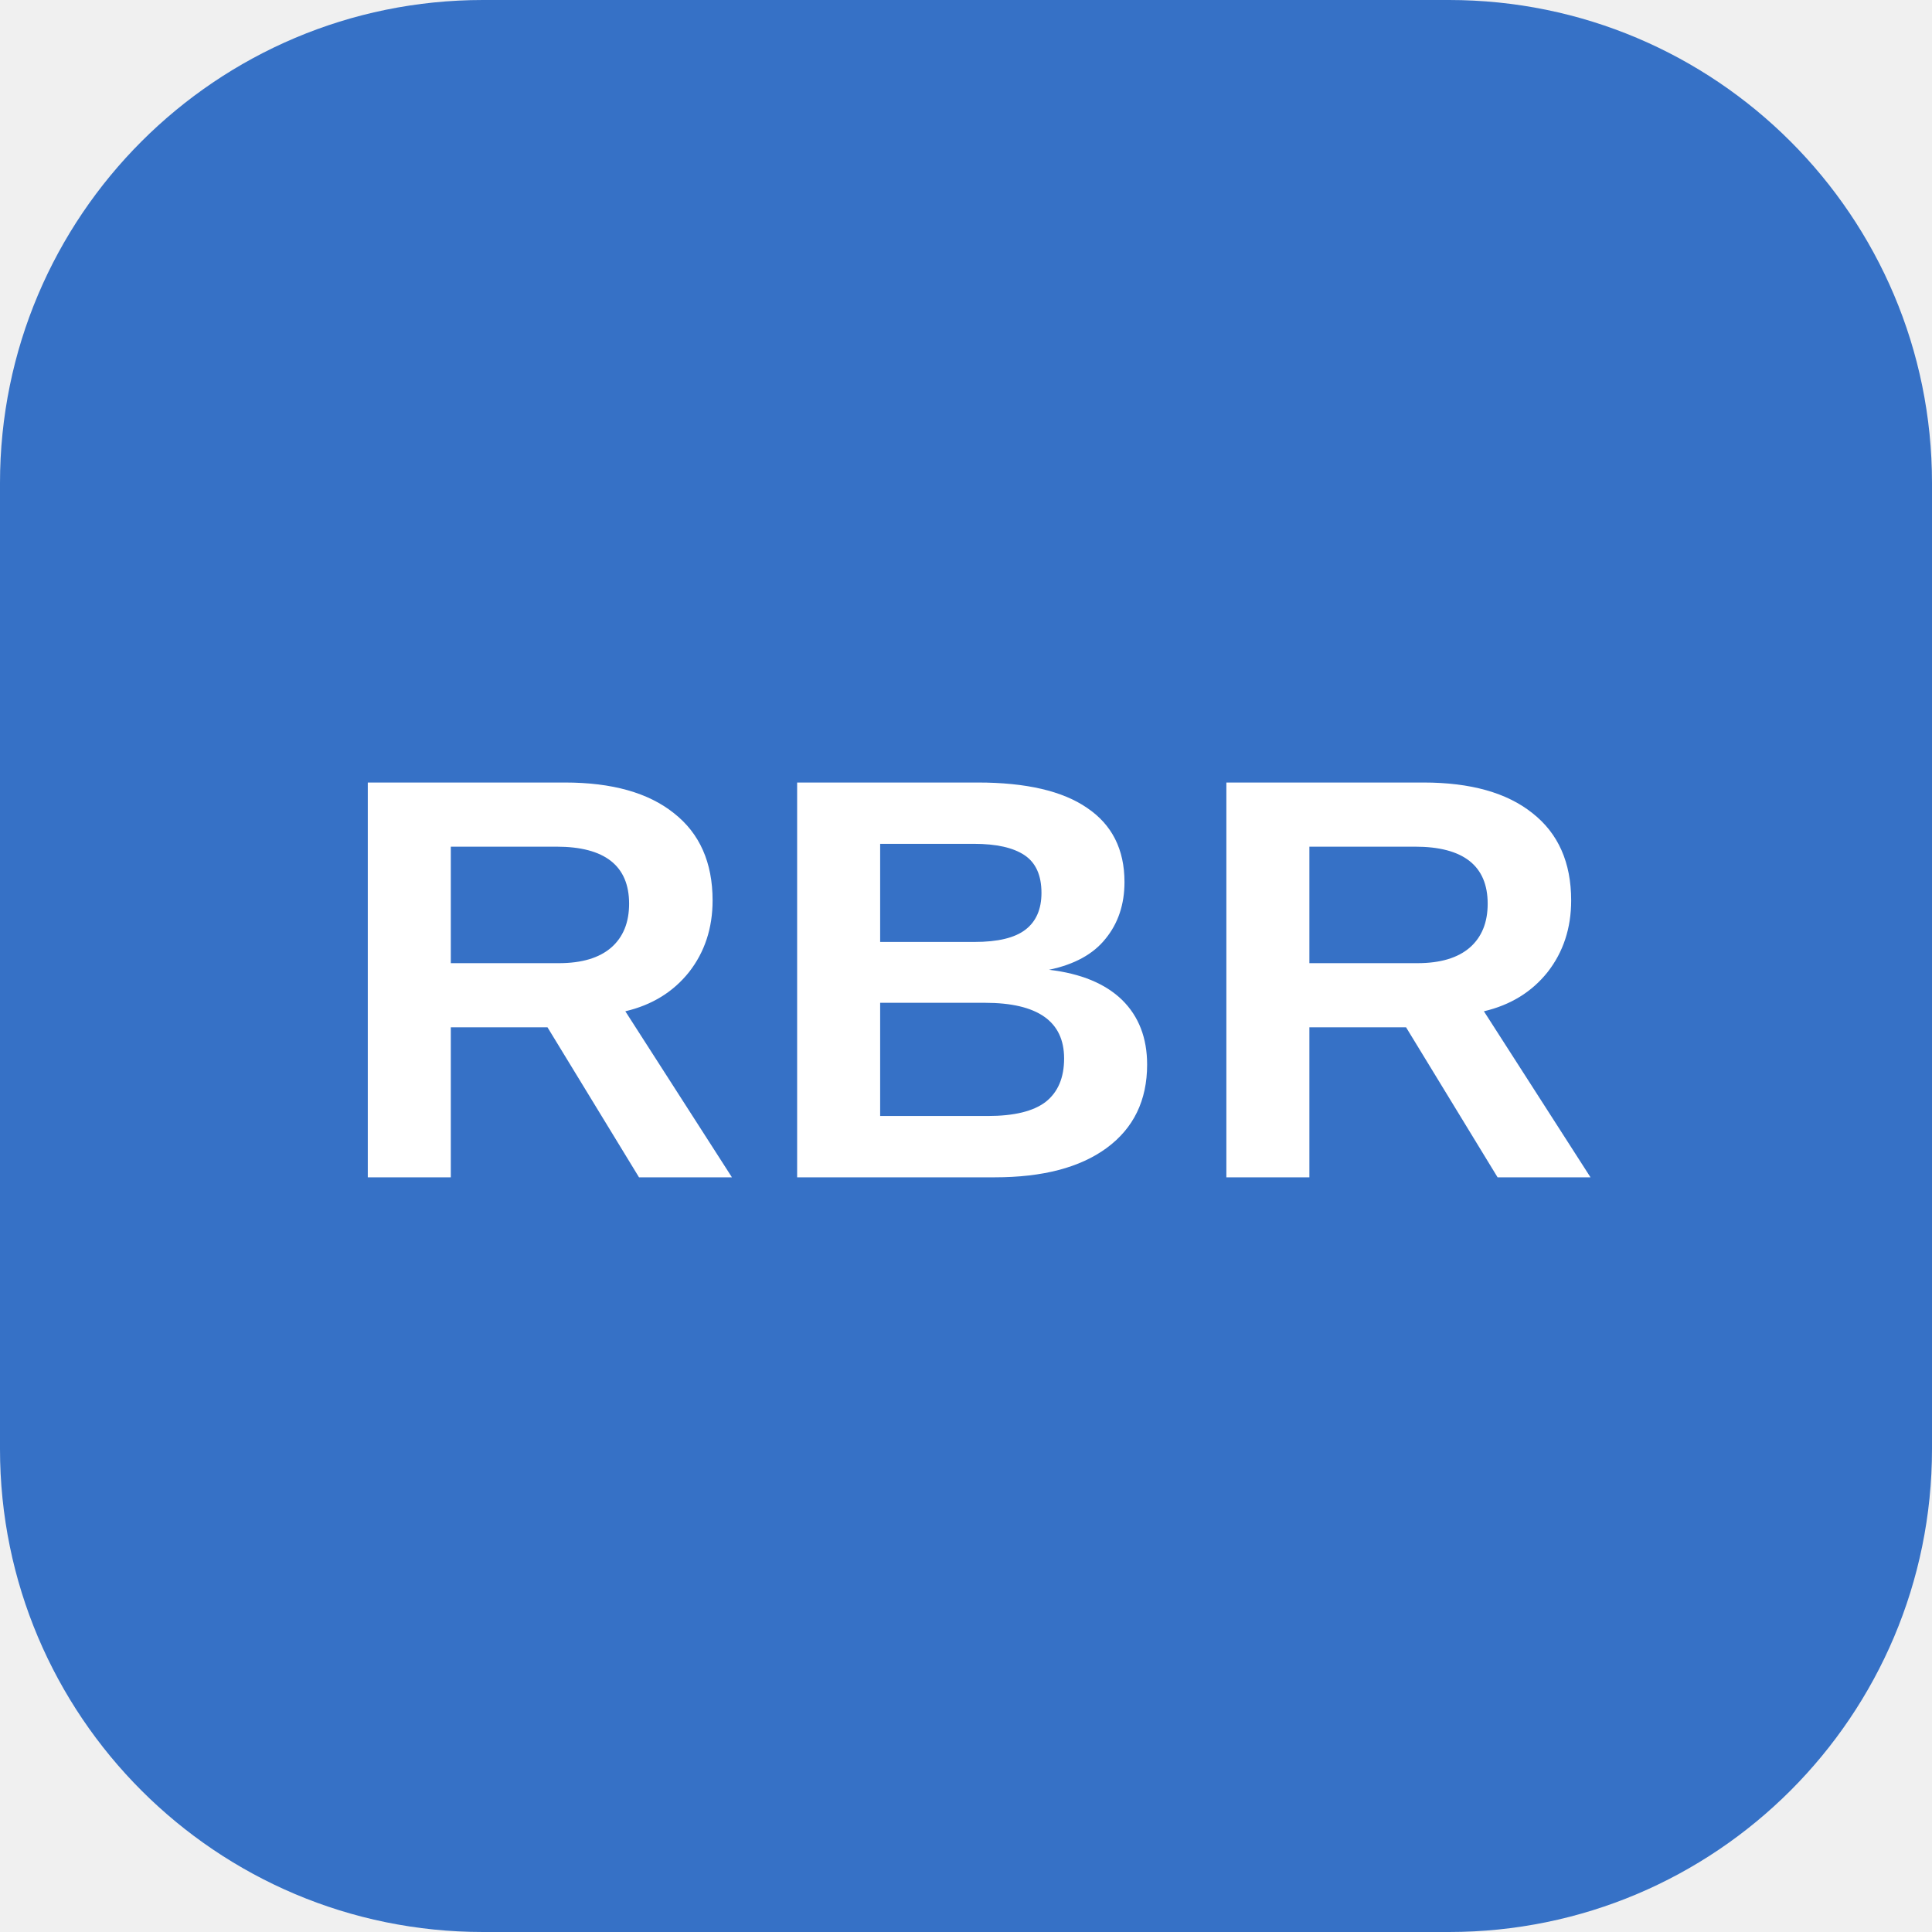
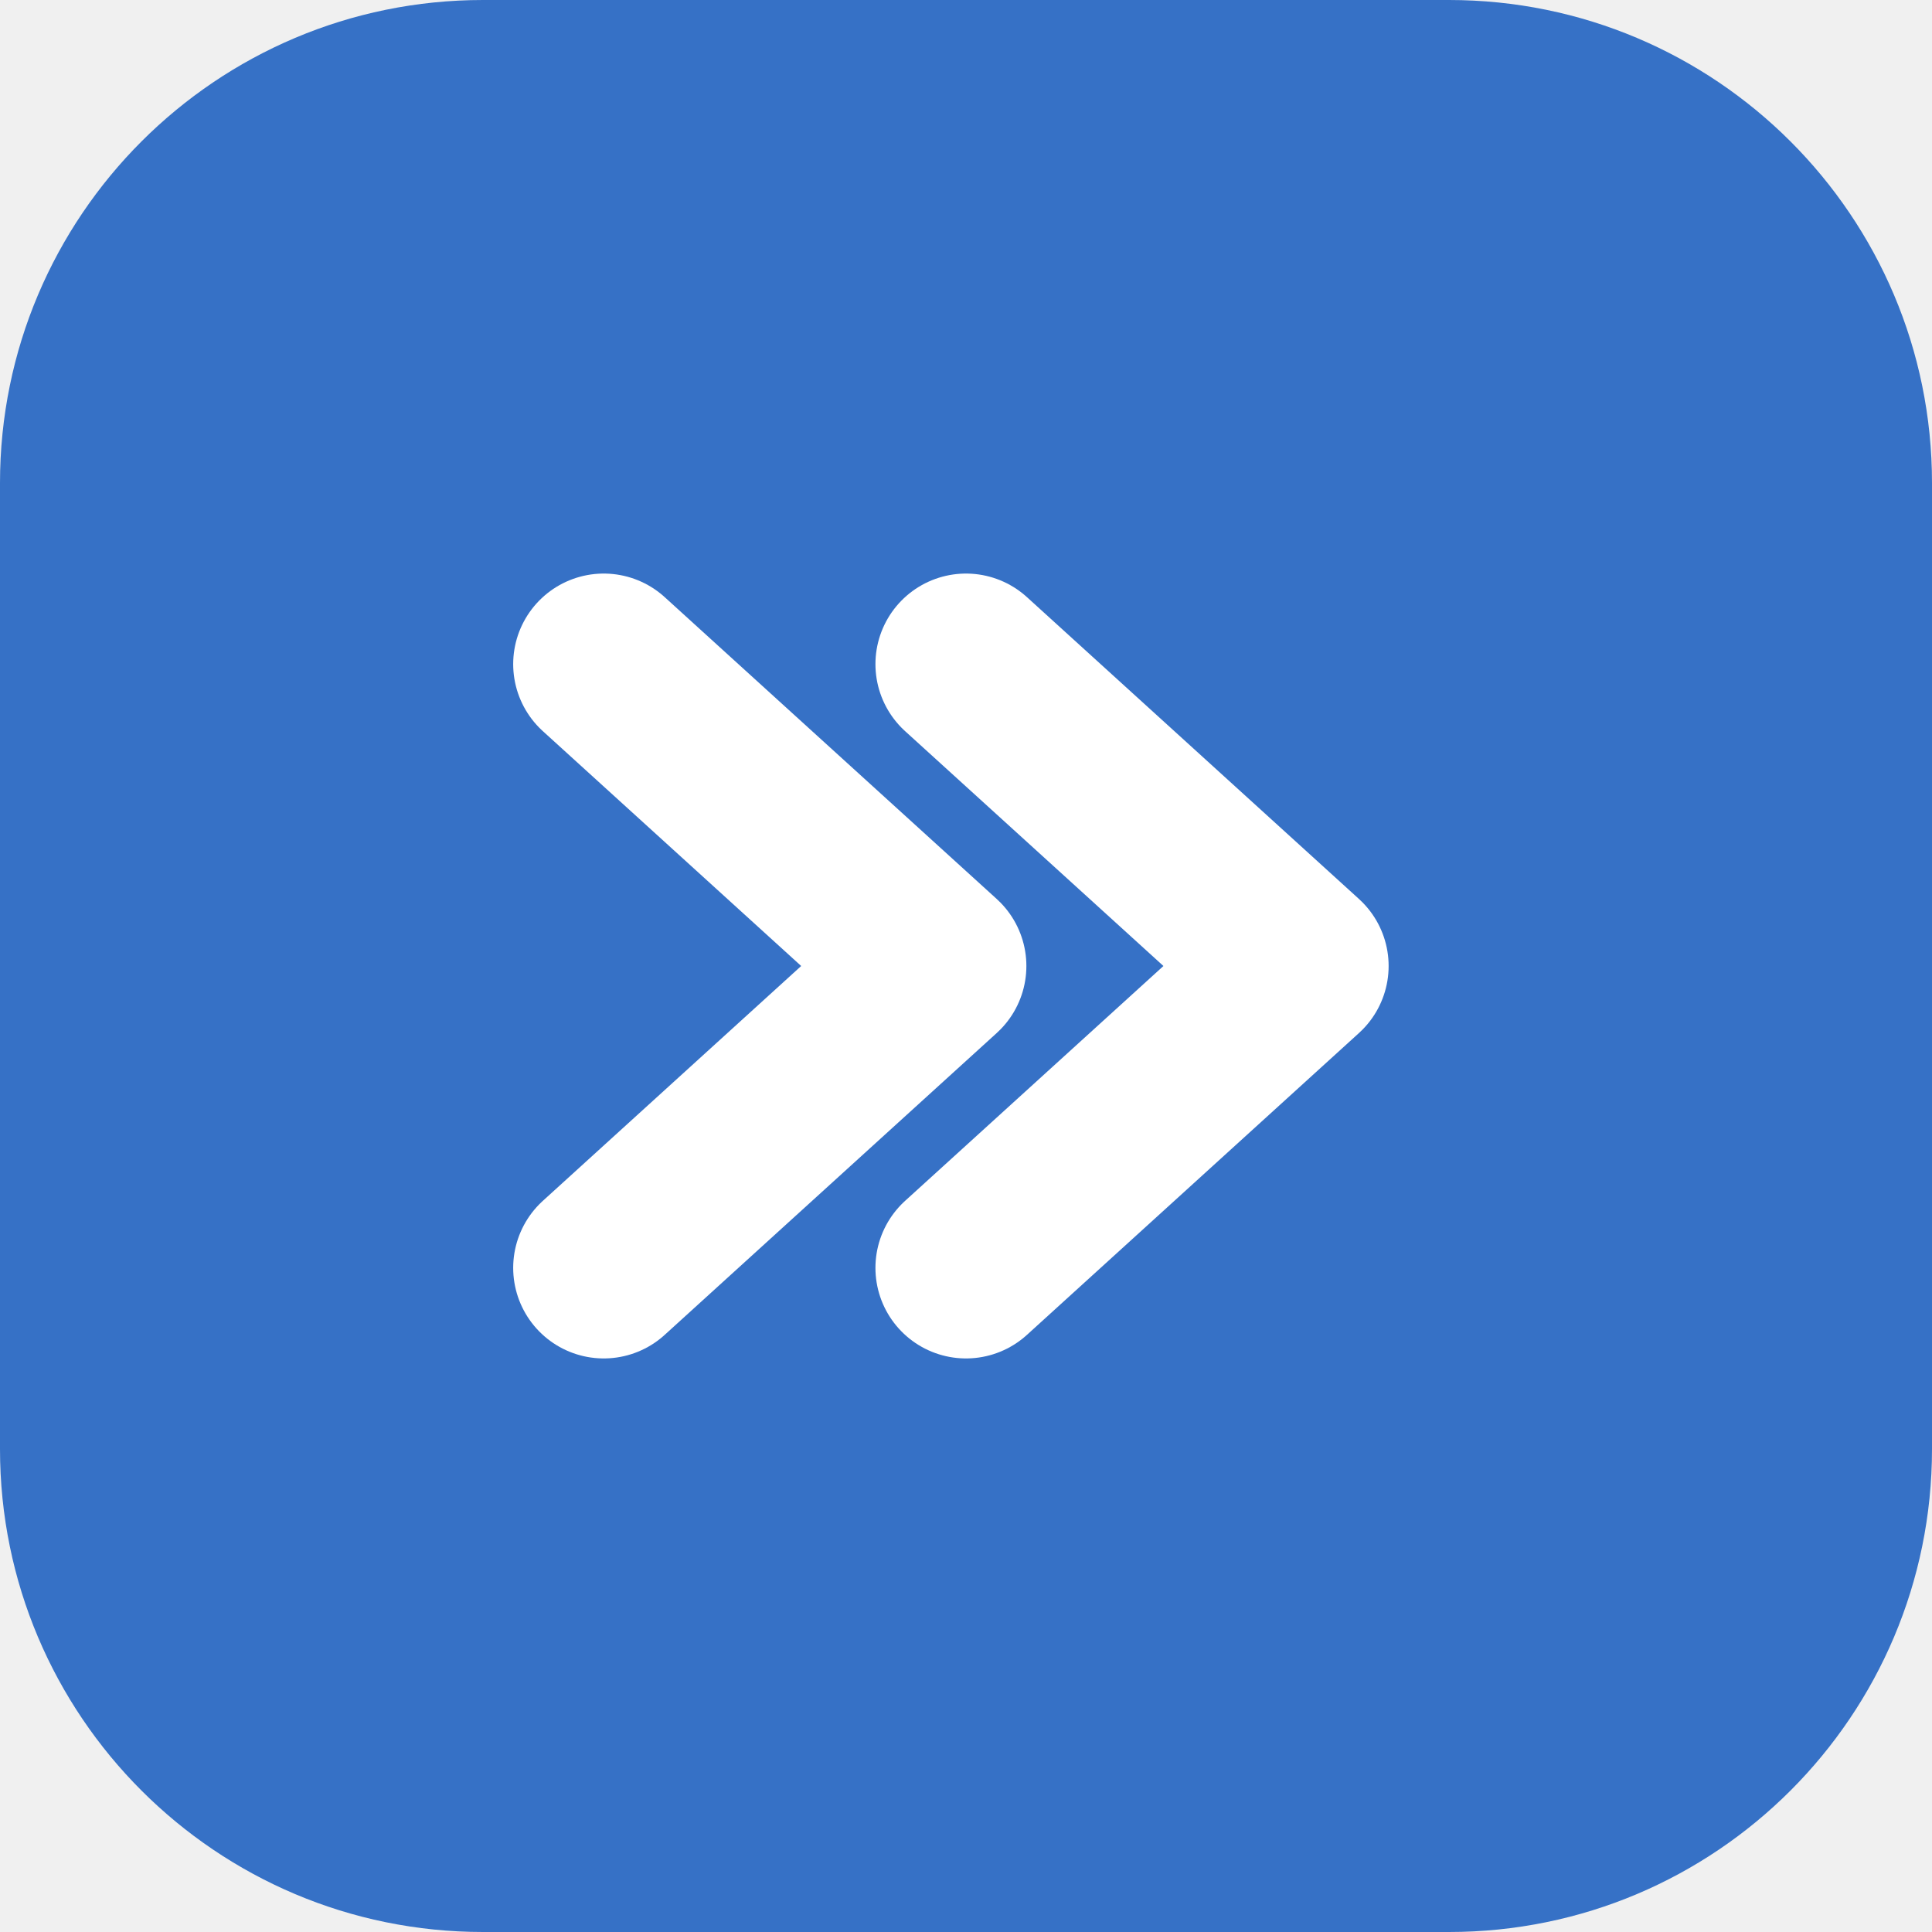
<svg xmlns="http://www.w3.org/2000/svg" viewBox="0 0 64 64">
  <rect width="64" height="64" rx="16" fill="#3671C6" />
-   <text x="32" y="39" text-anchor="middle" font-family="Arial, Helvetica, sans-serif" font-weight="700" font-size="19" letter-spacing="0.5" fill="#ffffff">RBR</text>
+   <path d="M20 22l11 10-11 10M32 22l11 10-11 10" fill="none" stroke="#fff" stroke-width="6" stroke-linecap="round" stroke-linejoin="round" />
</svg>
